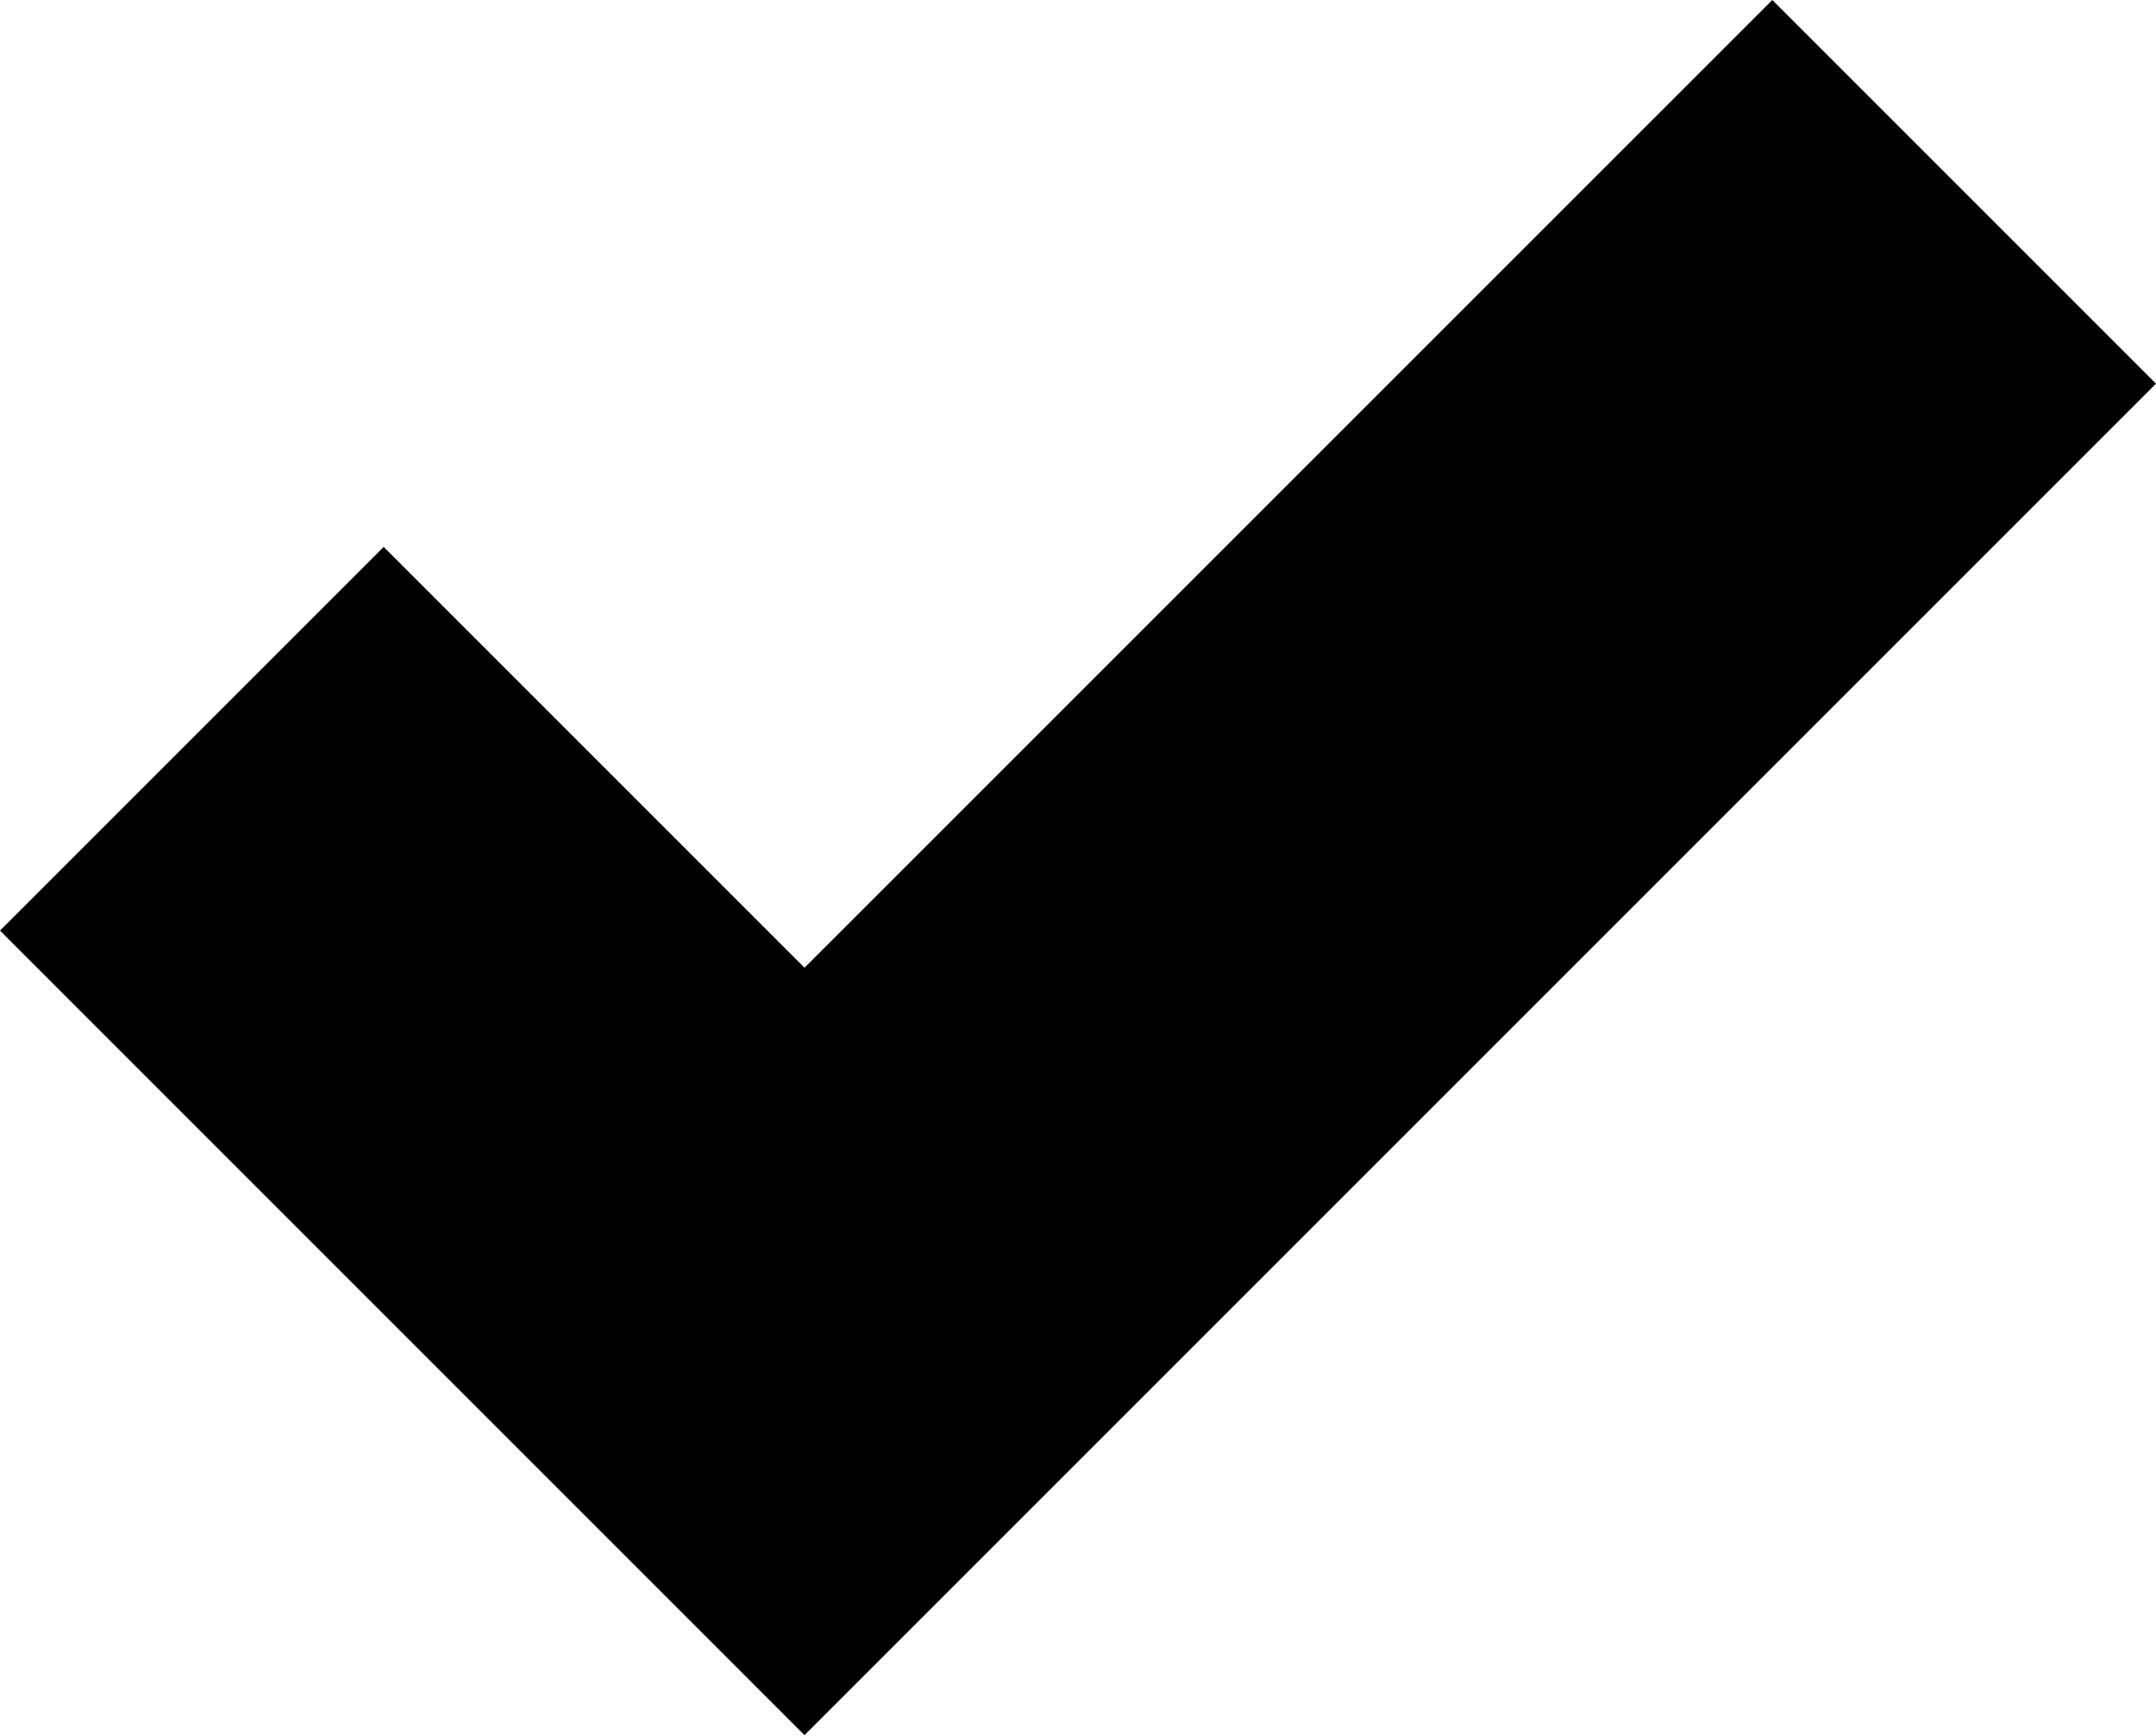
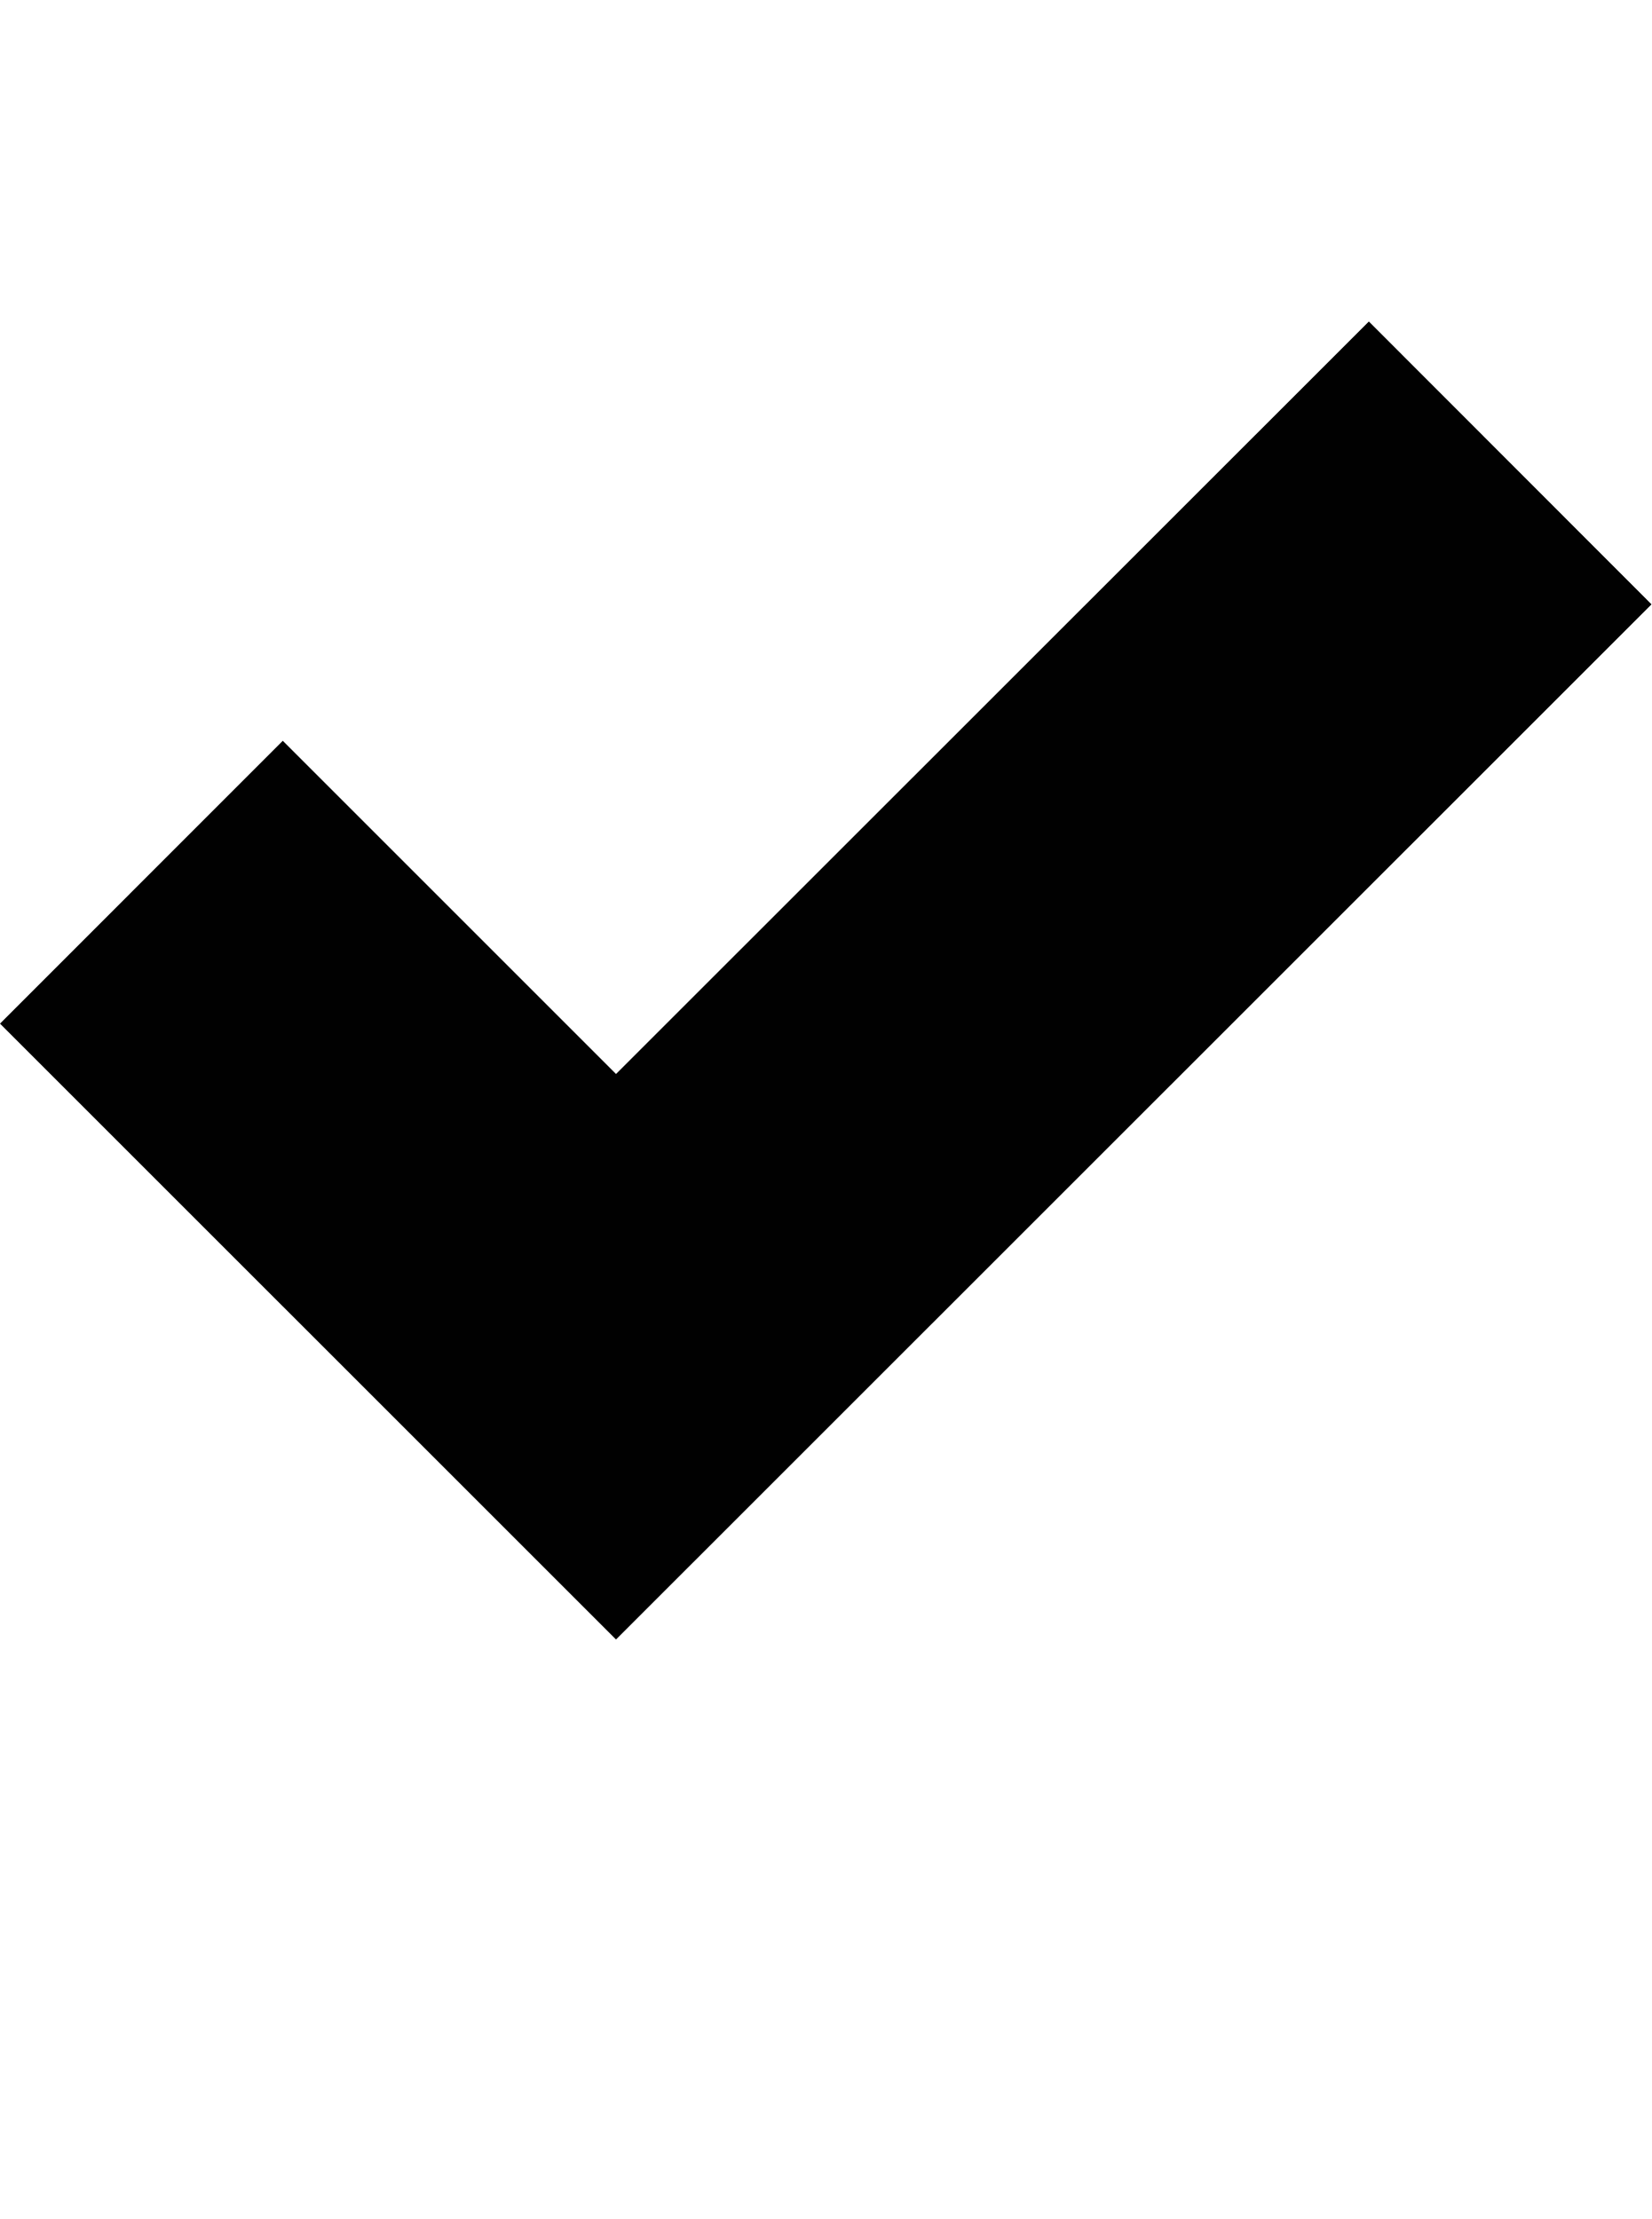
- <svg xmlns="http://www.w3.org/2000/svg" version="1.1" x="0px" y="0px" width="32px" height="25.754px" viewBox="0 0 32 25.754" style="enable-background:new 0 0 32 25.754;" xml:space="preserve">
-   <g id="Layer_1">
- </g>
-   <g id="check">
-     <g>
-       <polygon style="fill:#010101;" points="11.941,25.754 0,13.812 5.695,8.117 11.941,14.363 26.305,0 32,5.695 11.941,25.754   " />
-     </g>
+ <svg xmlns="http://www.w3.org/2000/svg" version="1.1" id="Layer_1" x="0px" y="0px" width="32px" height="43px" viewBox="0 0 32 43" style="enable-background:new 0 0 32 43;" xml:space="preserve">
+   <g>
+     <polygon style="fill:#010101;" points="11.936,31.77 0,19.836 5.479,14.355 11.936,20.812 26.523,6.23 32,11.711  " />
  </g>
</svg>
